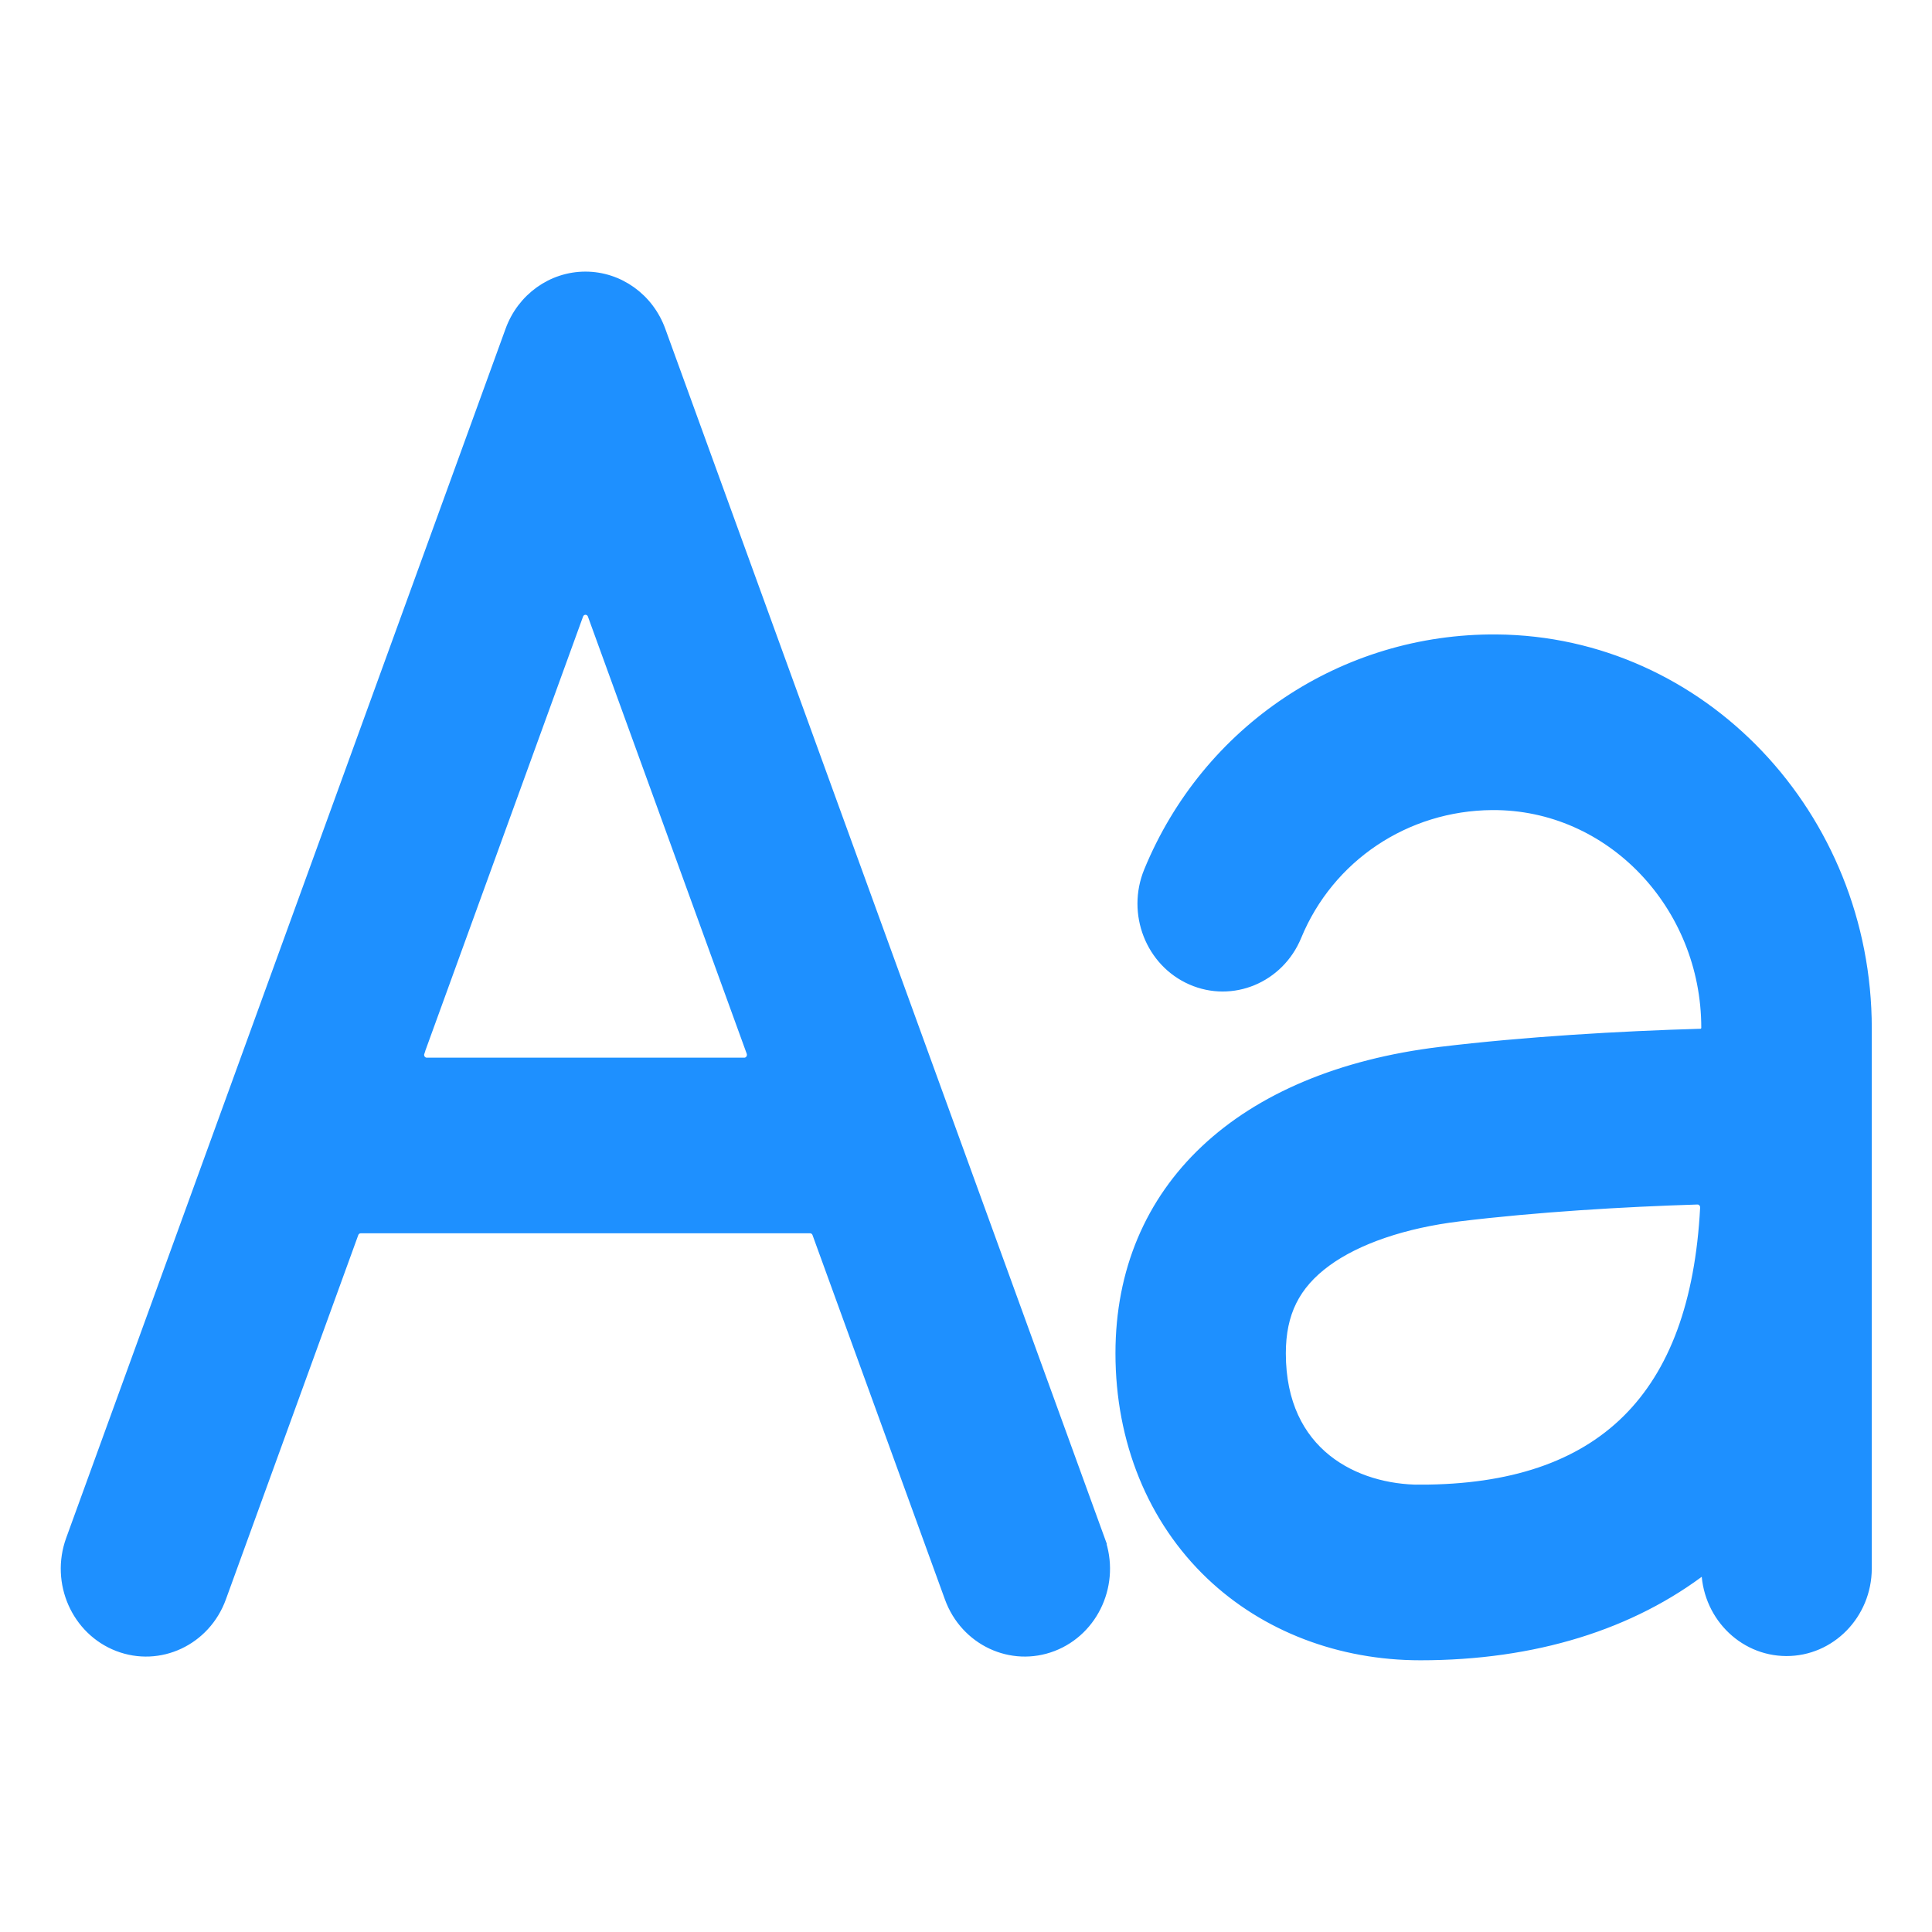
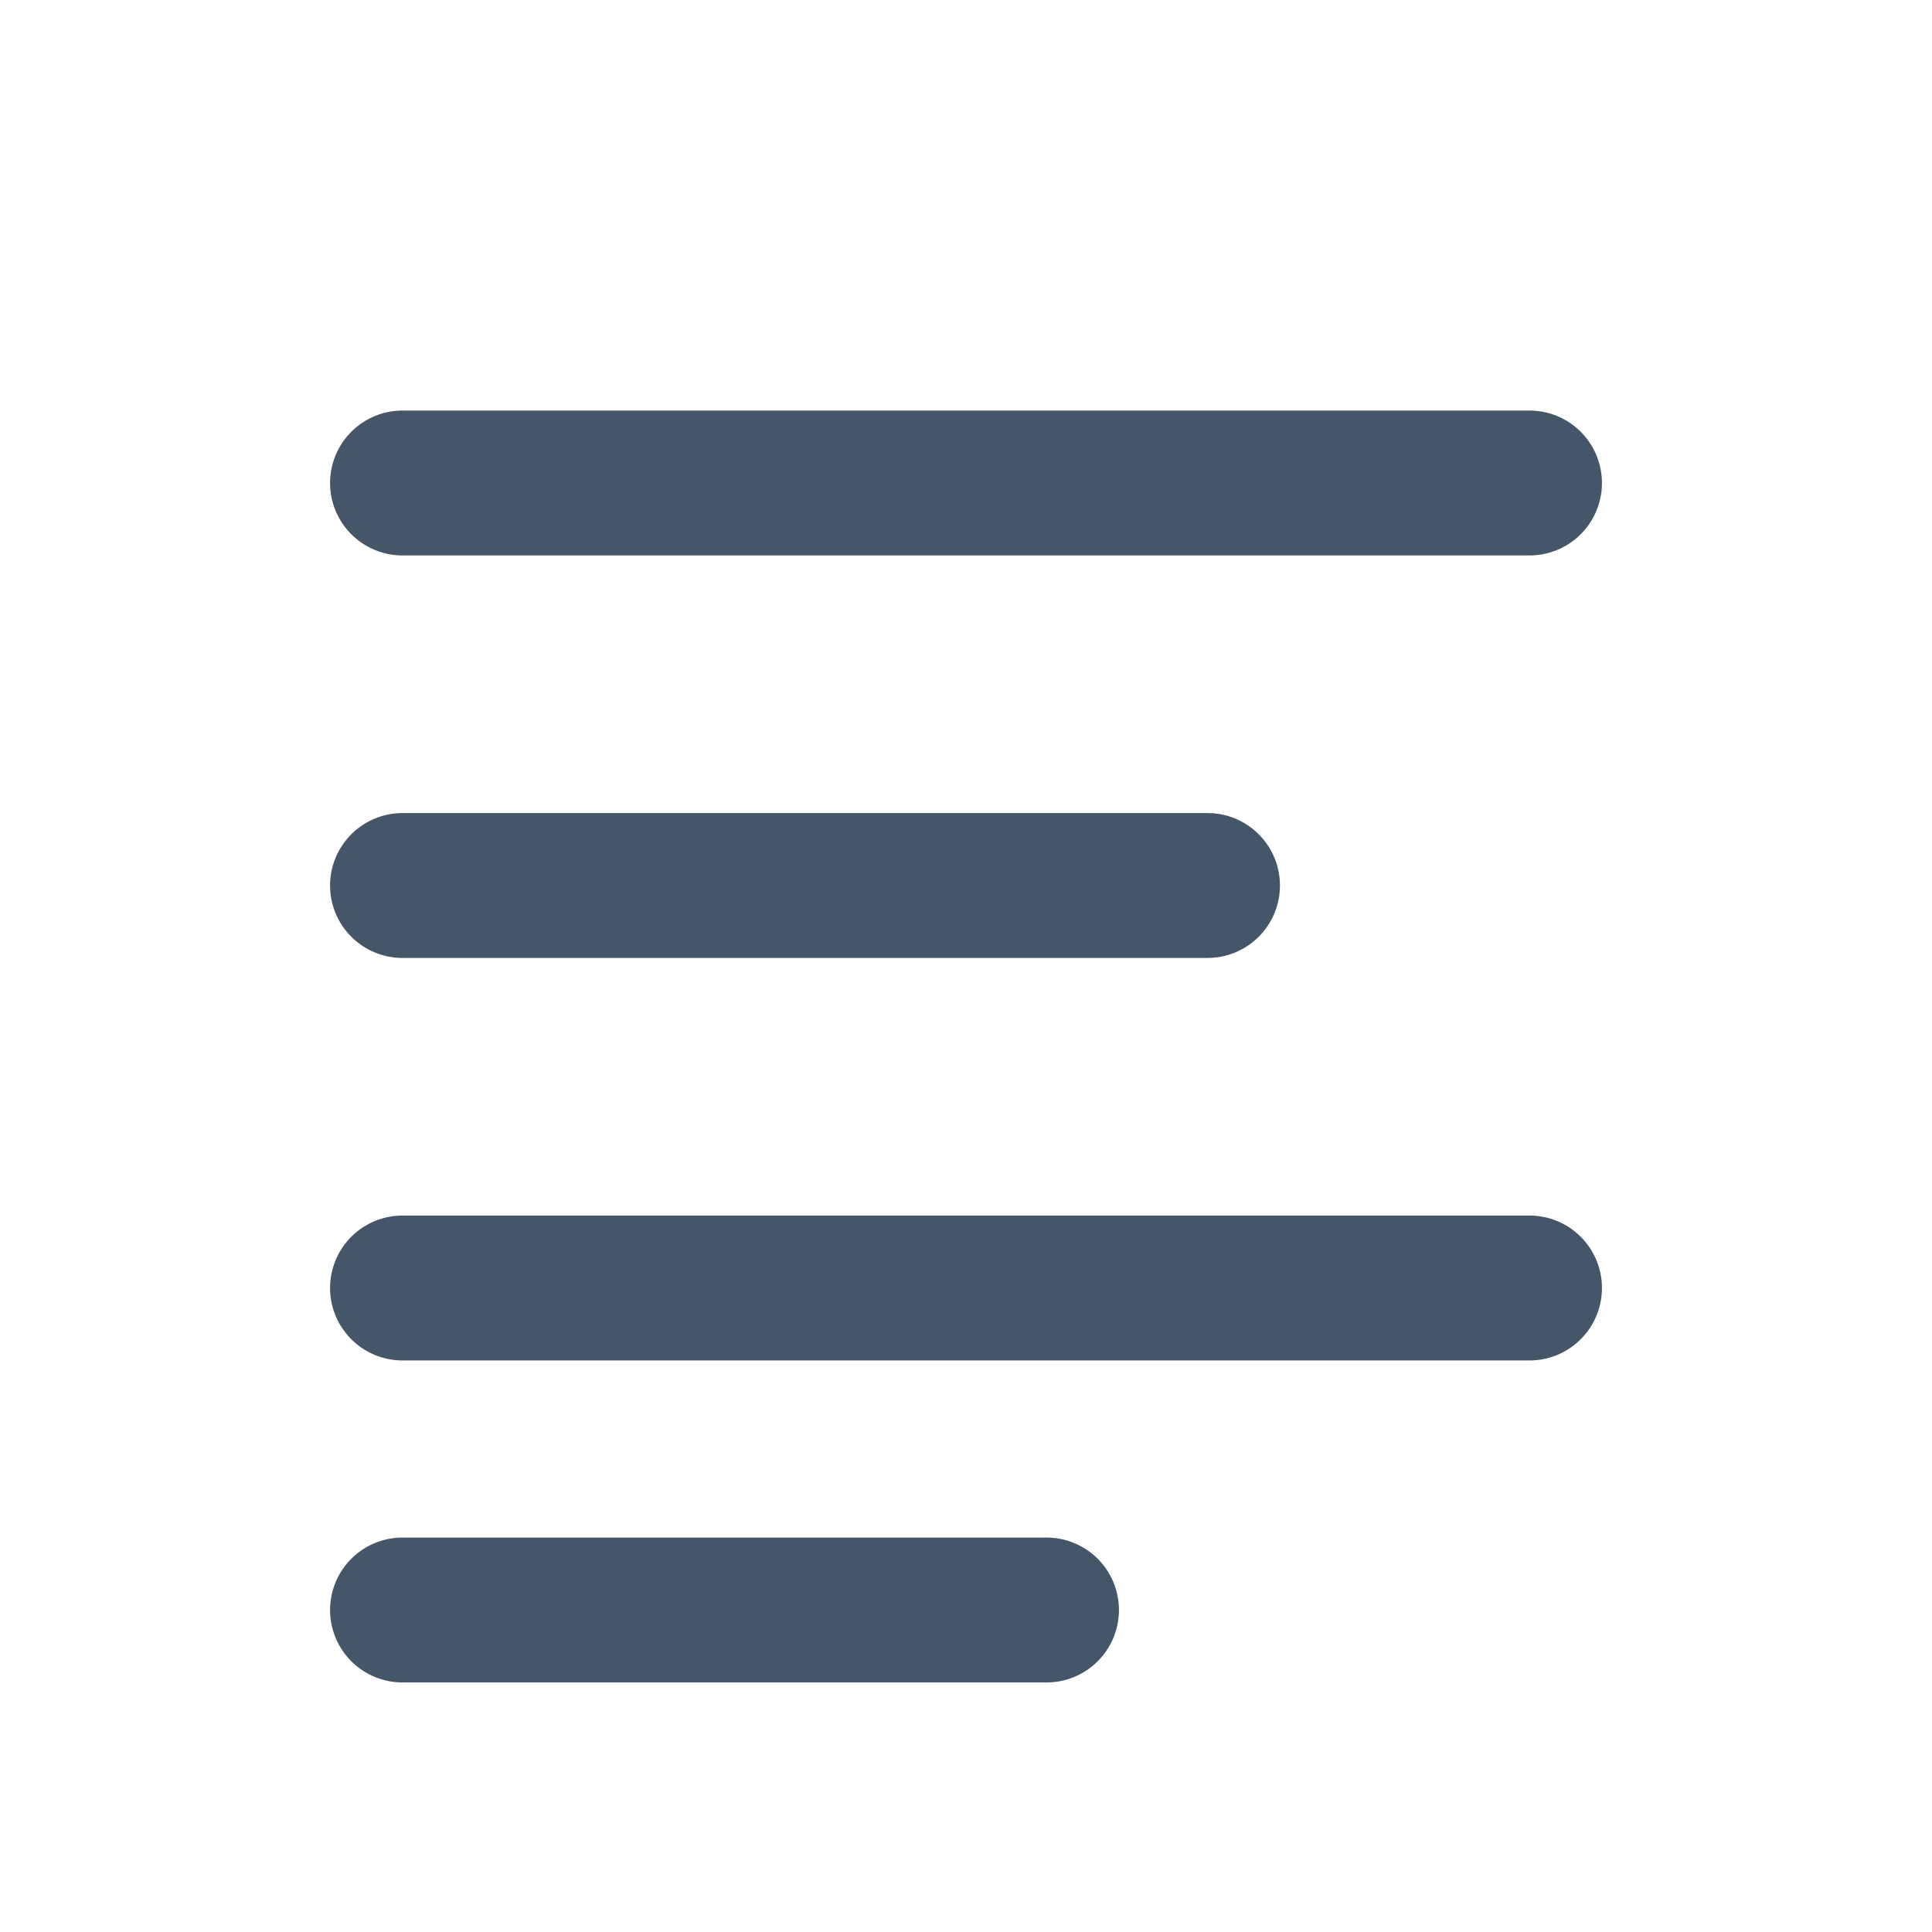
- <svg xmlns="http://www.w3.org/2000/svg" height="32" viewBox="0 0 32 32" width="32">
-   <path d="m18.224 25.5-7.278-20.029a1.334 1.377 0 0 0 -2.499 0l-7.278 20.029a1.334 1.377 0 0 0 2.499.966l2.193-6.035a.121.125 0 0 1 .113-.081h7.444a.121.125 0 0 1 .113.081l2.193 6.035a1.334 1.377 0 0 0 2.499-.966zm-11.27-8.074 2.63-7.239a.121.125 0 0 1 .227 0l2.63 7.24a.121.125 0 0 1 -.113.169h-5.26a.121.125 0 0 1 -.113-.169zm17.831-6.84c-2.53-.019-4.796 1.494-5.761 3.843a1.334 1.377 0 0 0 2.456 1.077c.539-1.308 1.805-2.156 3.234-2.166 1.96-.014 3.542 1.659 3.542 3.683a.091.094 0 0 1 -.088.094c-1.329.038-2.906.13-4.313.3-3.32.403-5.302 2.271-5.302 4.998 0 1.451.531 2.754 1.496 3.673.905.861 2.143 1.334 3.477 1.334 1.88 0 3.499-.501 4.727-1.453h.004a1.334 1.377 0 1 0 2.668.012v-8.95c0-3.516-2.729-6.419-6.139-6.445zm-1.26 14.083c-1.063 0-2.305-.59-2.305-2.253 0-.668.232-1.135.754-1.517.508-.371 1.286-.636 2.192-.746 1.281-.156 2.718-.242 3.95-.28a.121.125 0 0 1 .121.131c-.164 3.137-1.713 4.664-4.713 4.664z" fill="#1e90ff" stroke="#1e90ff" stroke-width=".155" />
+ <svg xmlns="http://www.w3.org/2000/svg" width="32" height="32" viewBox="0 0 24 24">
+   <g fill="none" stroke="#465669" stroke-width="1.8" stroke-linecap="round" stroke-linejoin="round">
+     <path d="M5 6h14M5 11h10M5 16h14M5 20h8" />
+   </g>
</svg>
